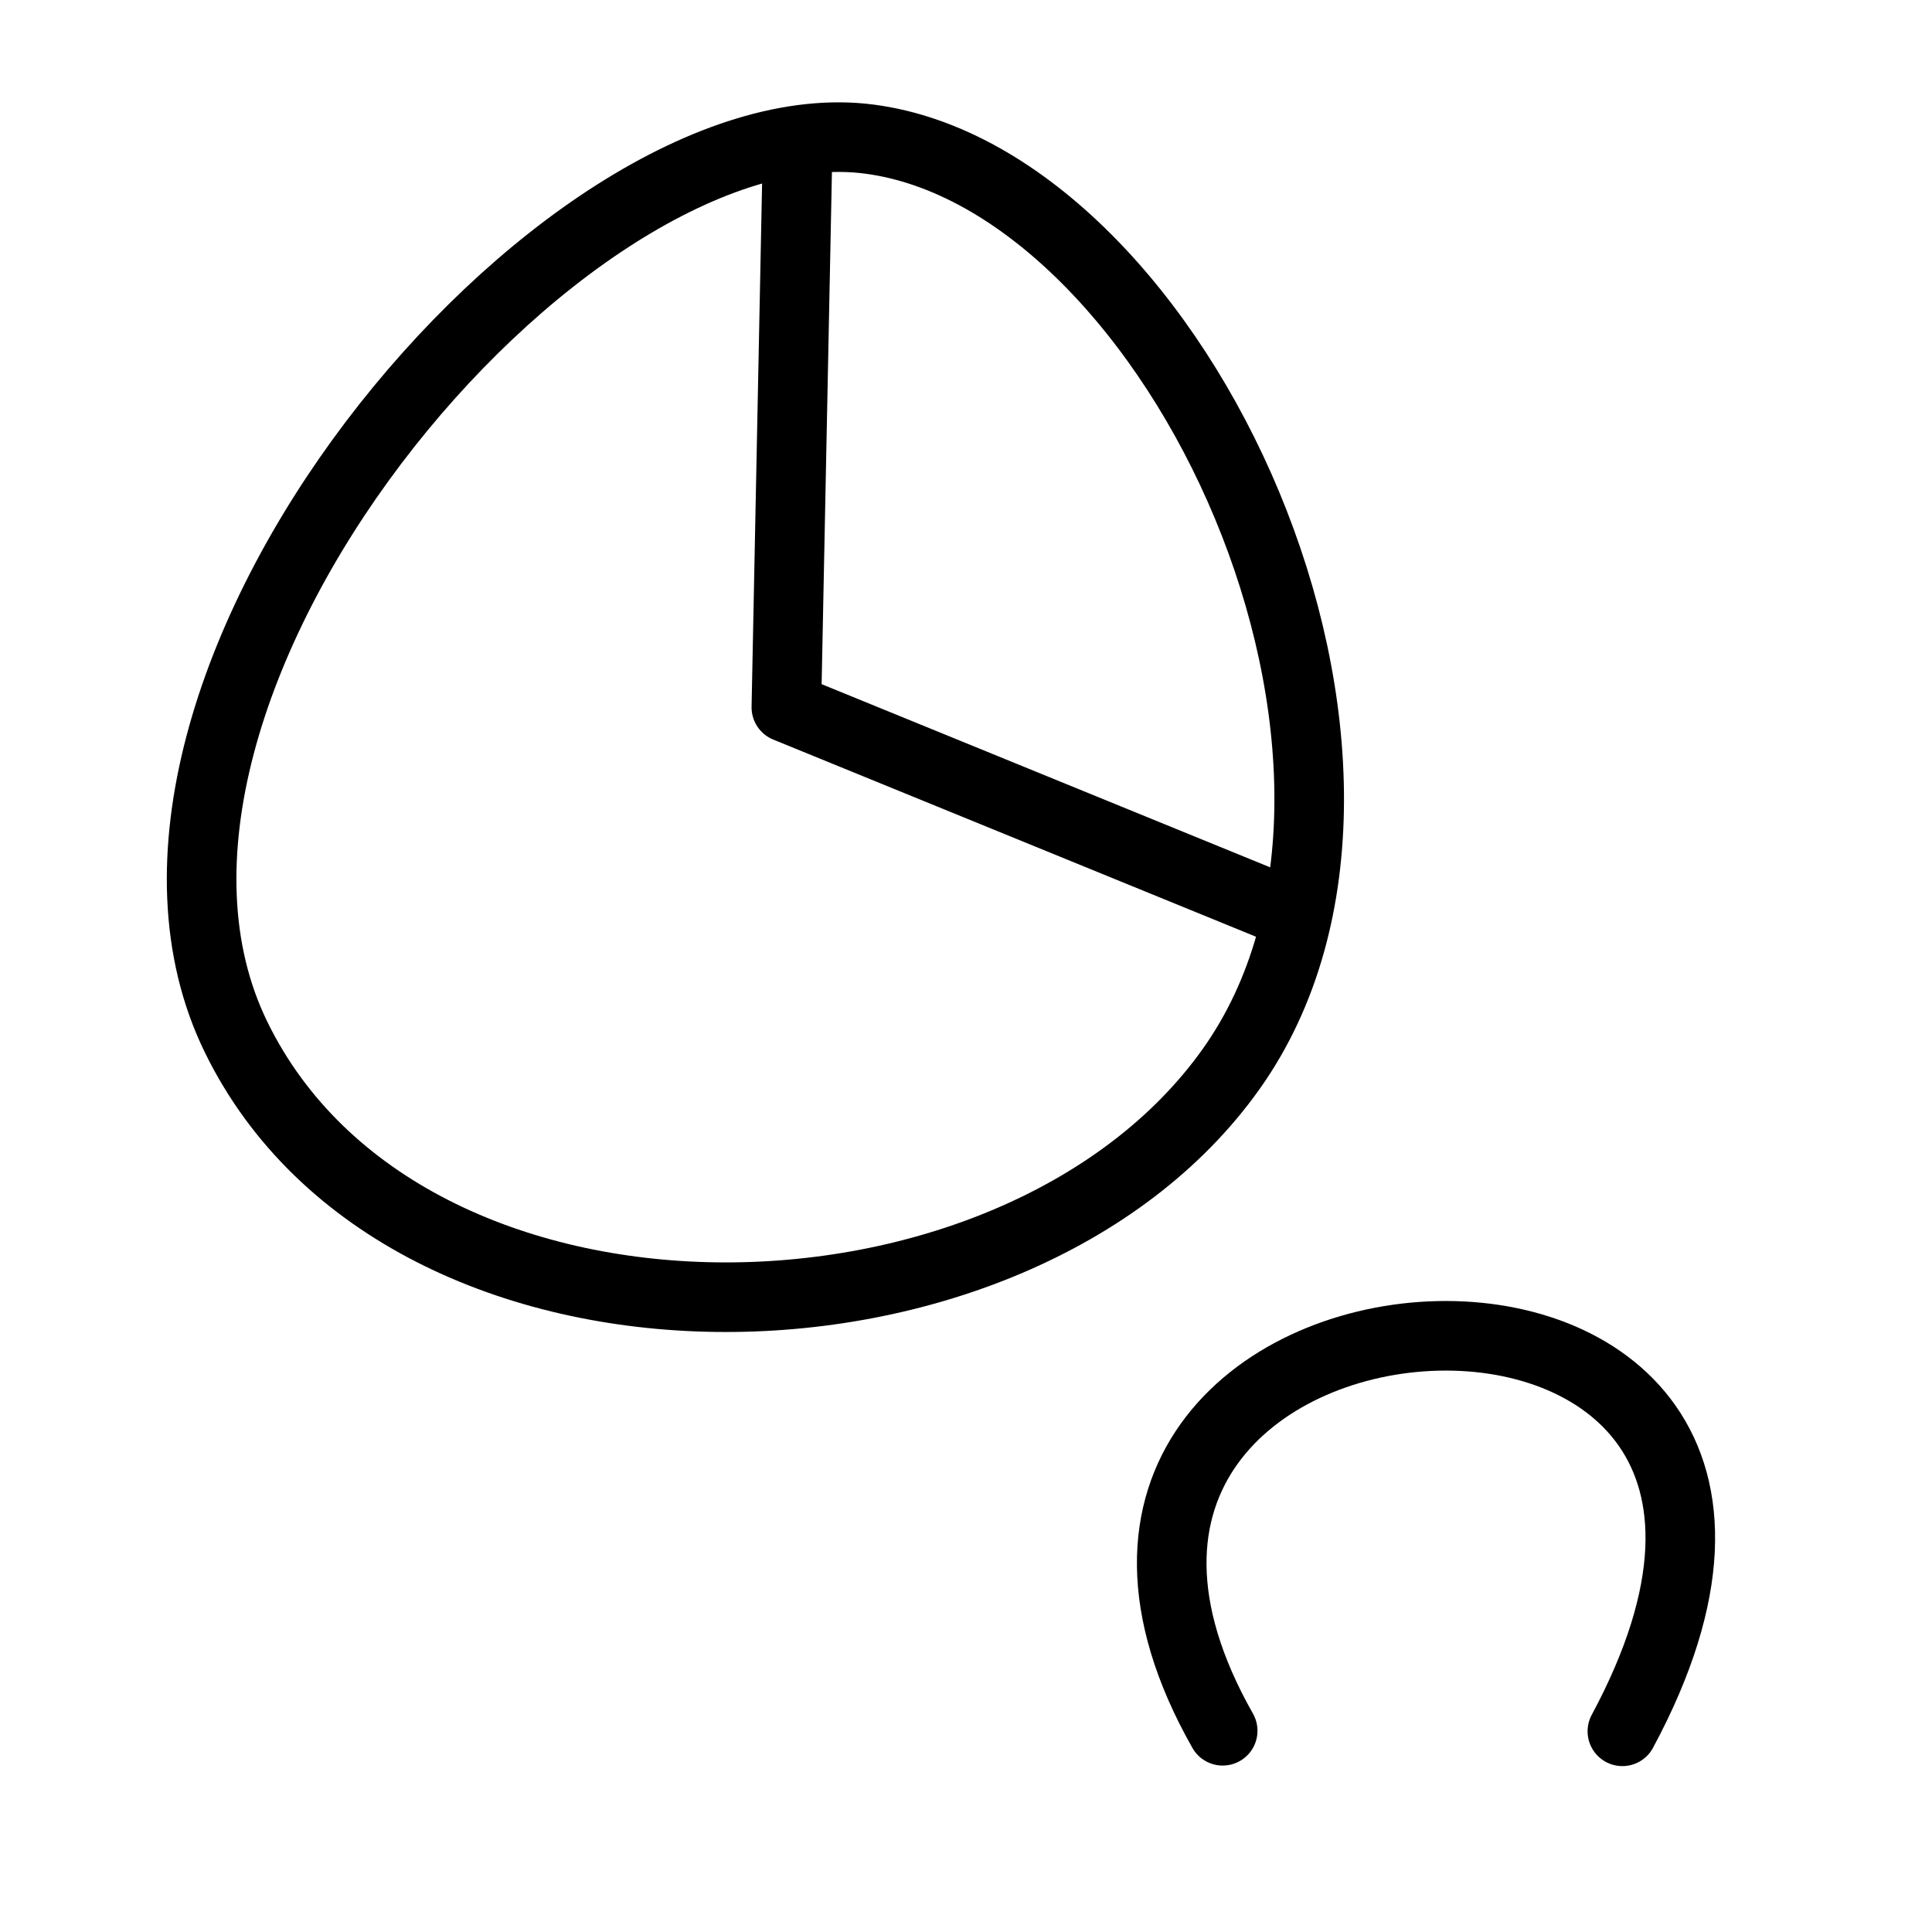
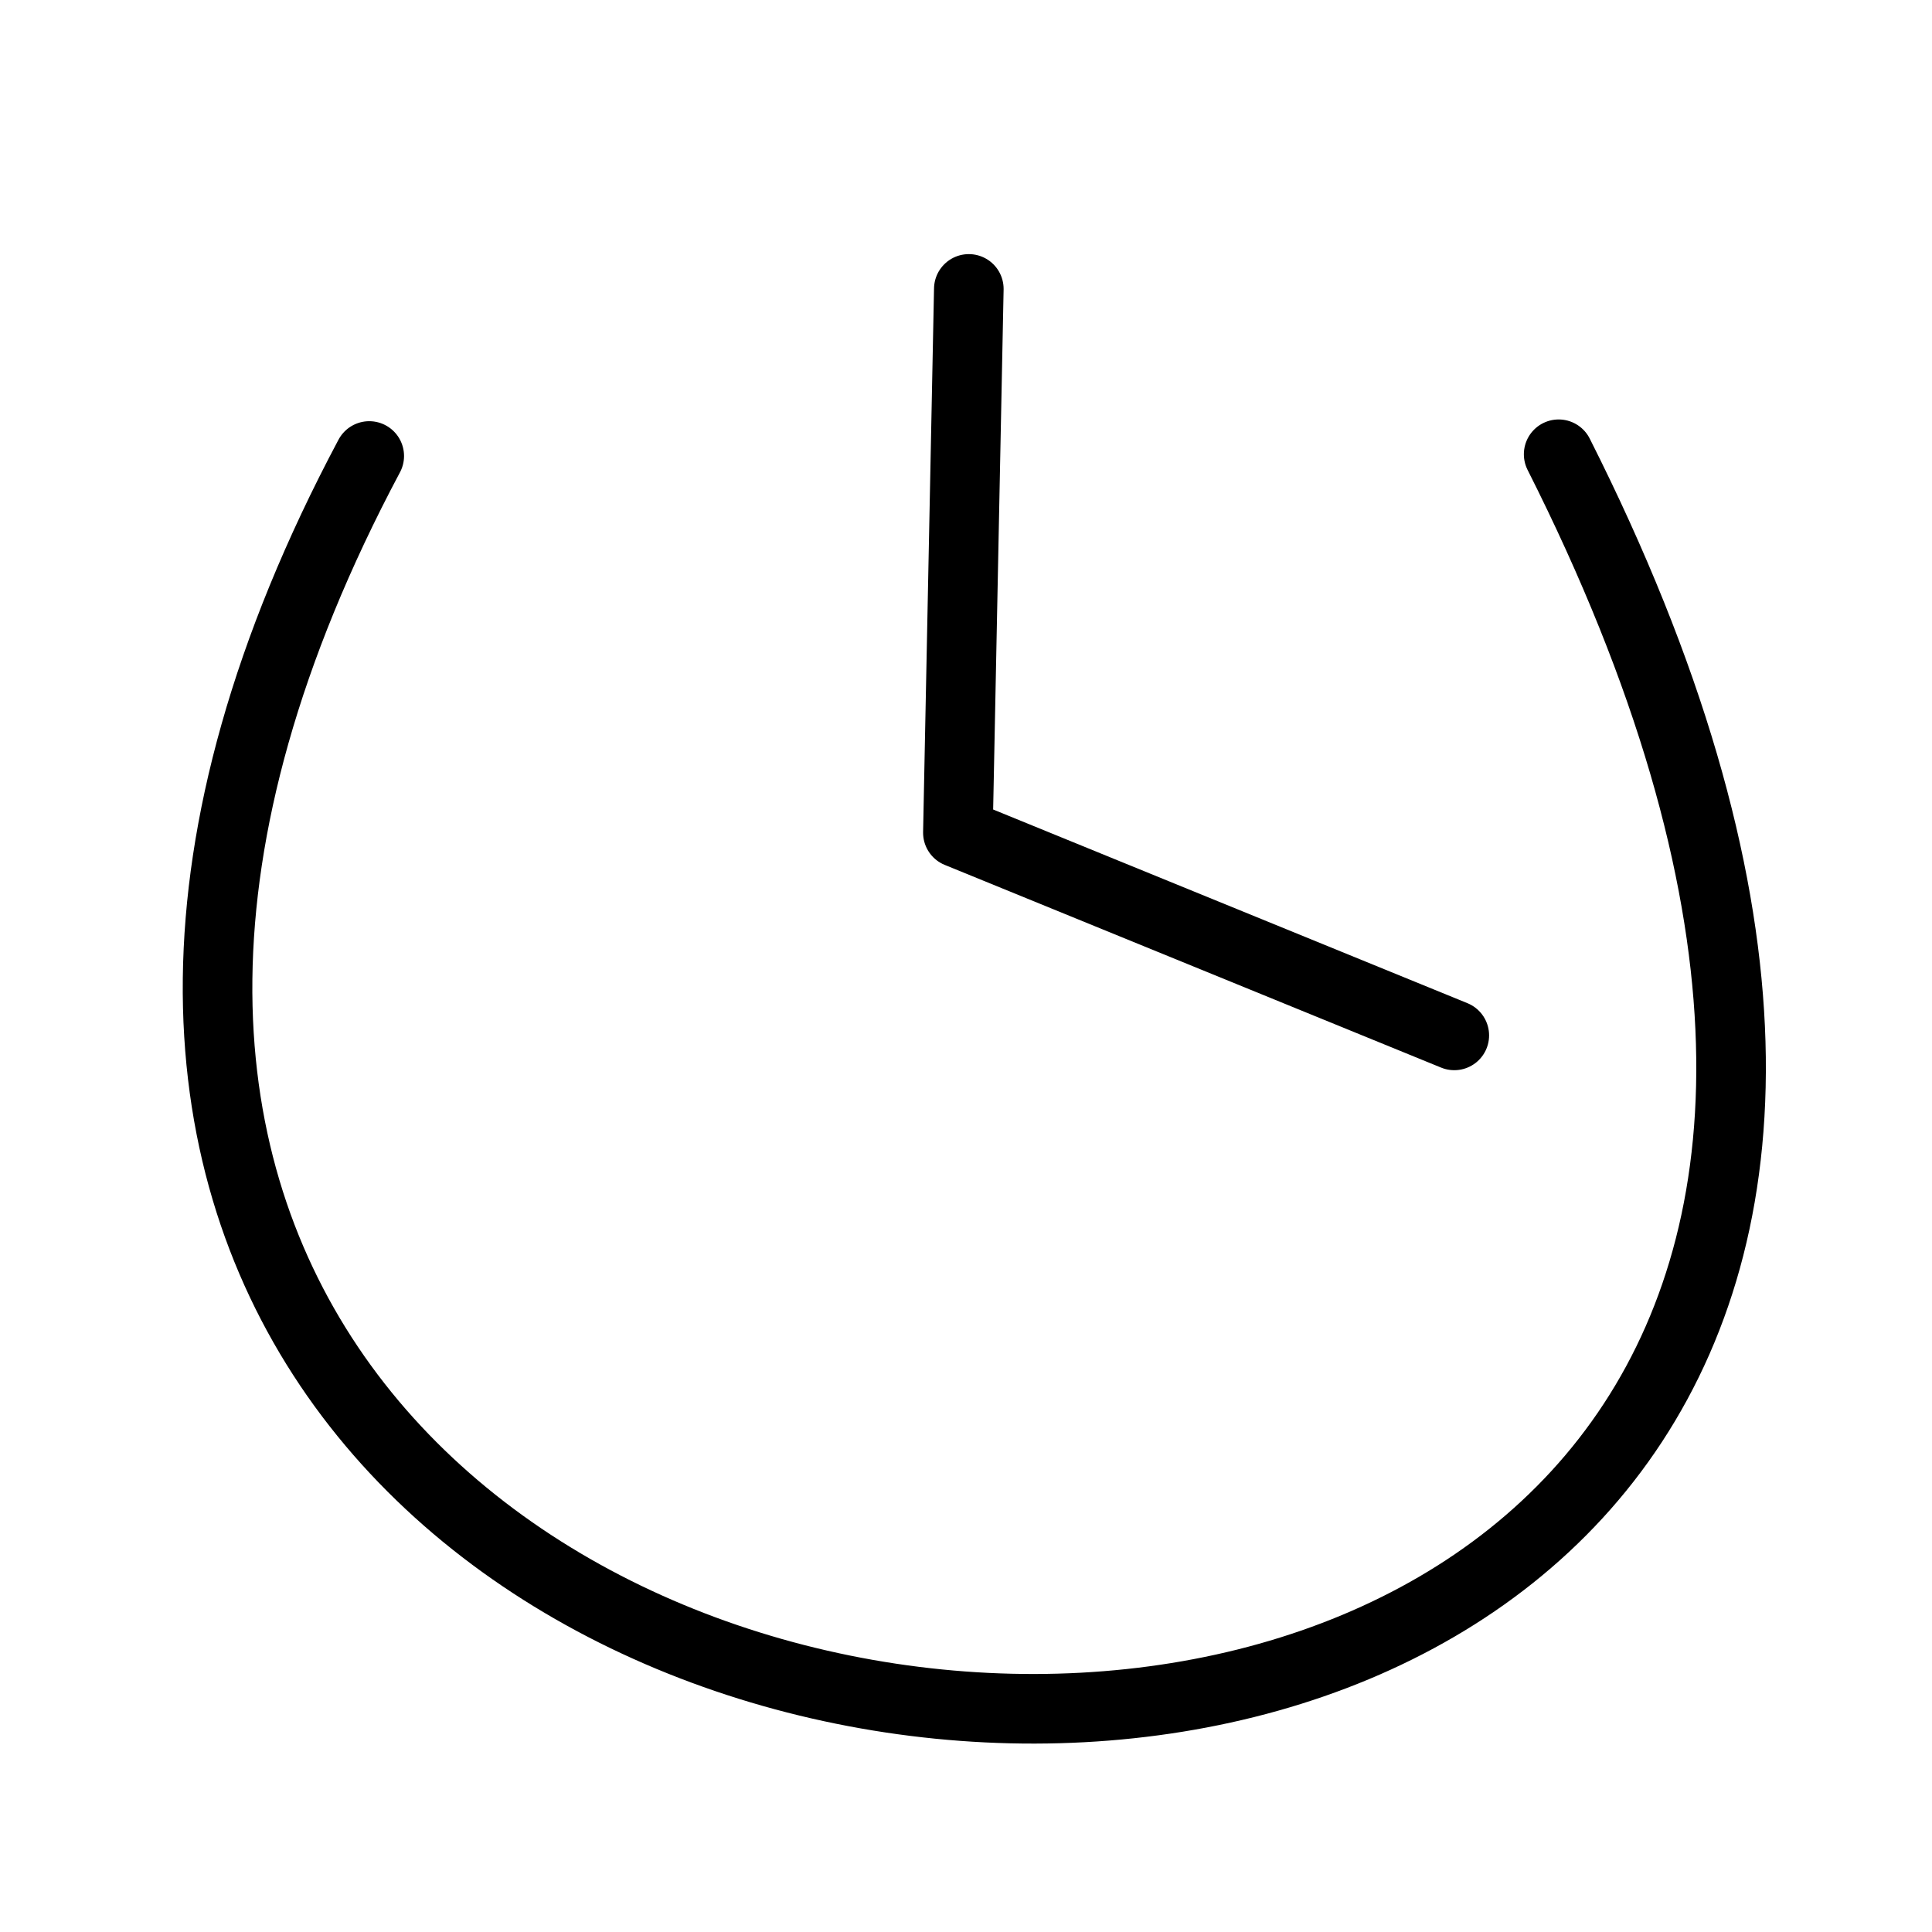
<svg xmlns="http://www.w3.org/2000/svg" width="50mm" height="50mm" viewBox="0 0 50 50" version="1.1" id="svg5">
  <defs id="defs2" />
  <g id="layer1">
-     <path style="fill:none;stroke:#000000;stroke-width:1.801;stroke-linecap:round;stroke-linejoin:round;stroke-dasharray:none;paint-order:fill markers stroke;stop-color:#000000" d="M 22.497,3.6 C 14.505,2.554 1.726,17.868 6.11,26.84 10.493,35.812 26.263,35.538 31.86,27.669 37.457,19.801 30.488,4.647 22.497,3.6 Z" id="path14478" />
-     <path style="fill:none;stroke:#000000;stroke-width:1.801;stroke-linecap:round;stroke-linejoin:round;-inkscape-stroke:none;paint-order:fill markers stroke;stop-color:#000000" d="M 20.634,4.233 20.351,18.306 33.199,23.553" id="path976" />
-     <path style="fill:none;stroke:#000000;stroke-width:1.801;stroke-linecap:round;stroke-linejoin:round;stroke-dasharray:none;paint-order:fill markers stroke;stop-color:#000000" d="M 31.643,44.792 C 24.391,32.004 49.765,30.342 41.987,44.806" id="path22577" />
+     <path style="fill:none;stroke:#000000;stroke-width:1.801;stroke-linecap:round;stroke-linejoin:round;-inkscape-stroke:none;paint-order:fill markers stroke;stop-color:#000000" d="M 25.073,7.477 24.79,21.55 37.637,26.796" id="path976" />
+     <path style="fill:none;stroke:#000000;stroke-width:1.801;stroke-linecap:round;stroke-linejoin:round;stroke-dasharray:none;paint-order:fill markers stroke;stop-color:#000000" d="M 9.556,11.801 C -12.027,52.363 63.486,57.635 40.338,11.756" id="path22577" />
  </g>
</svg>
